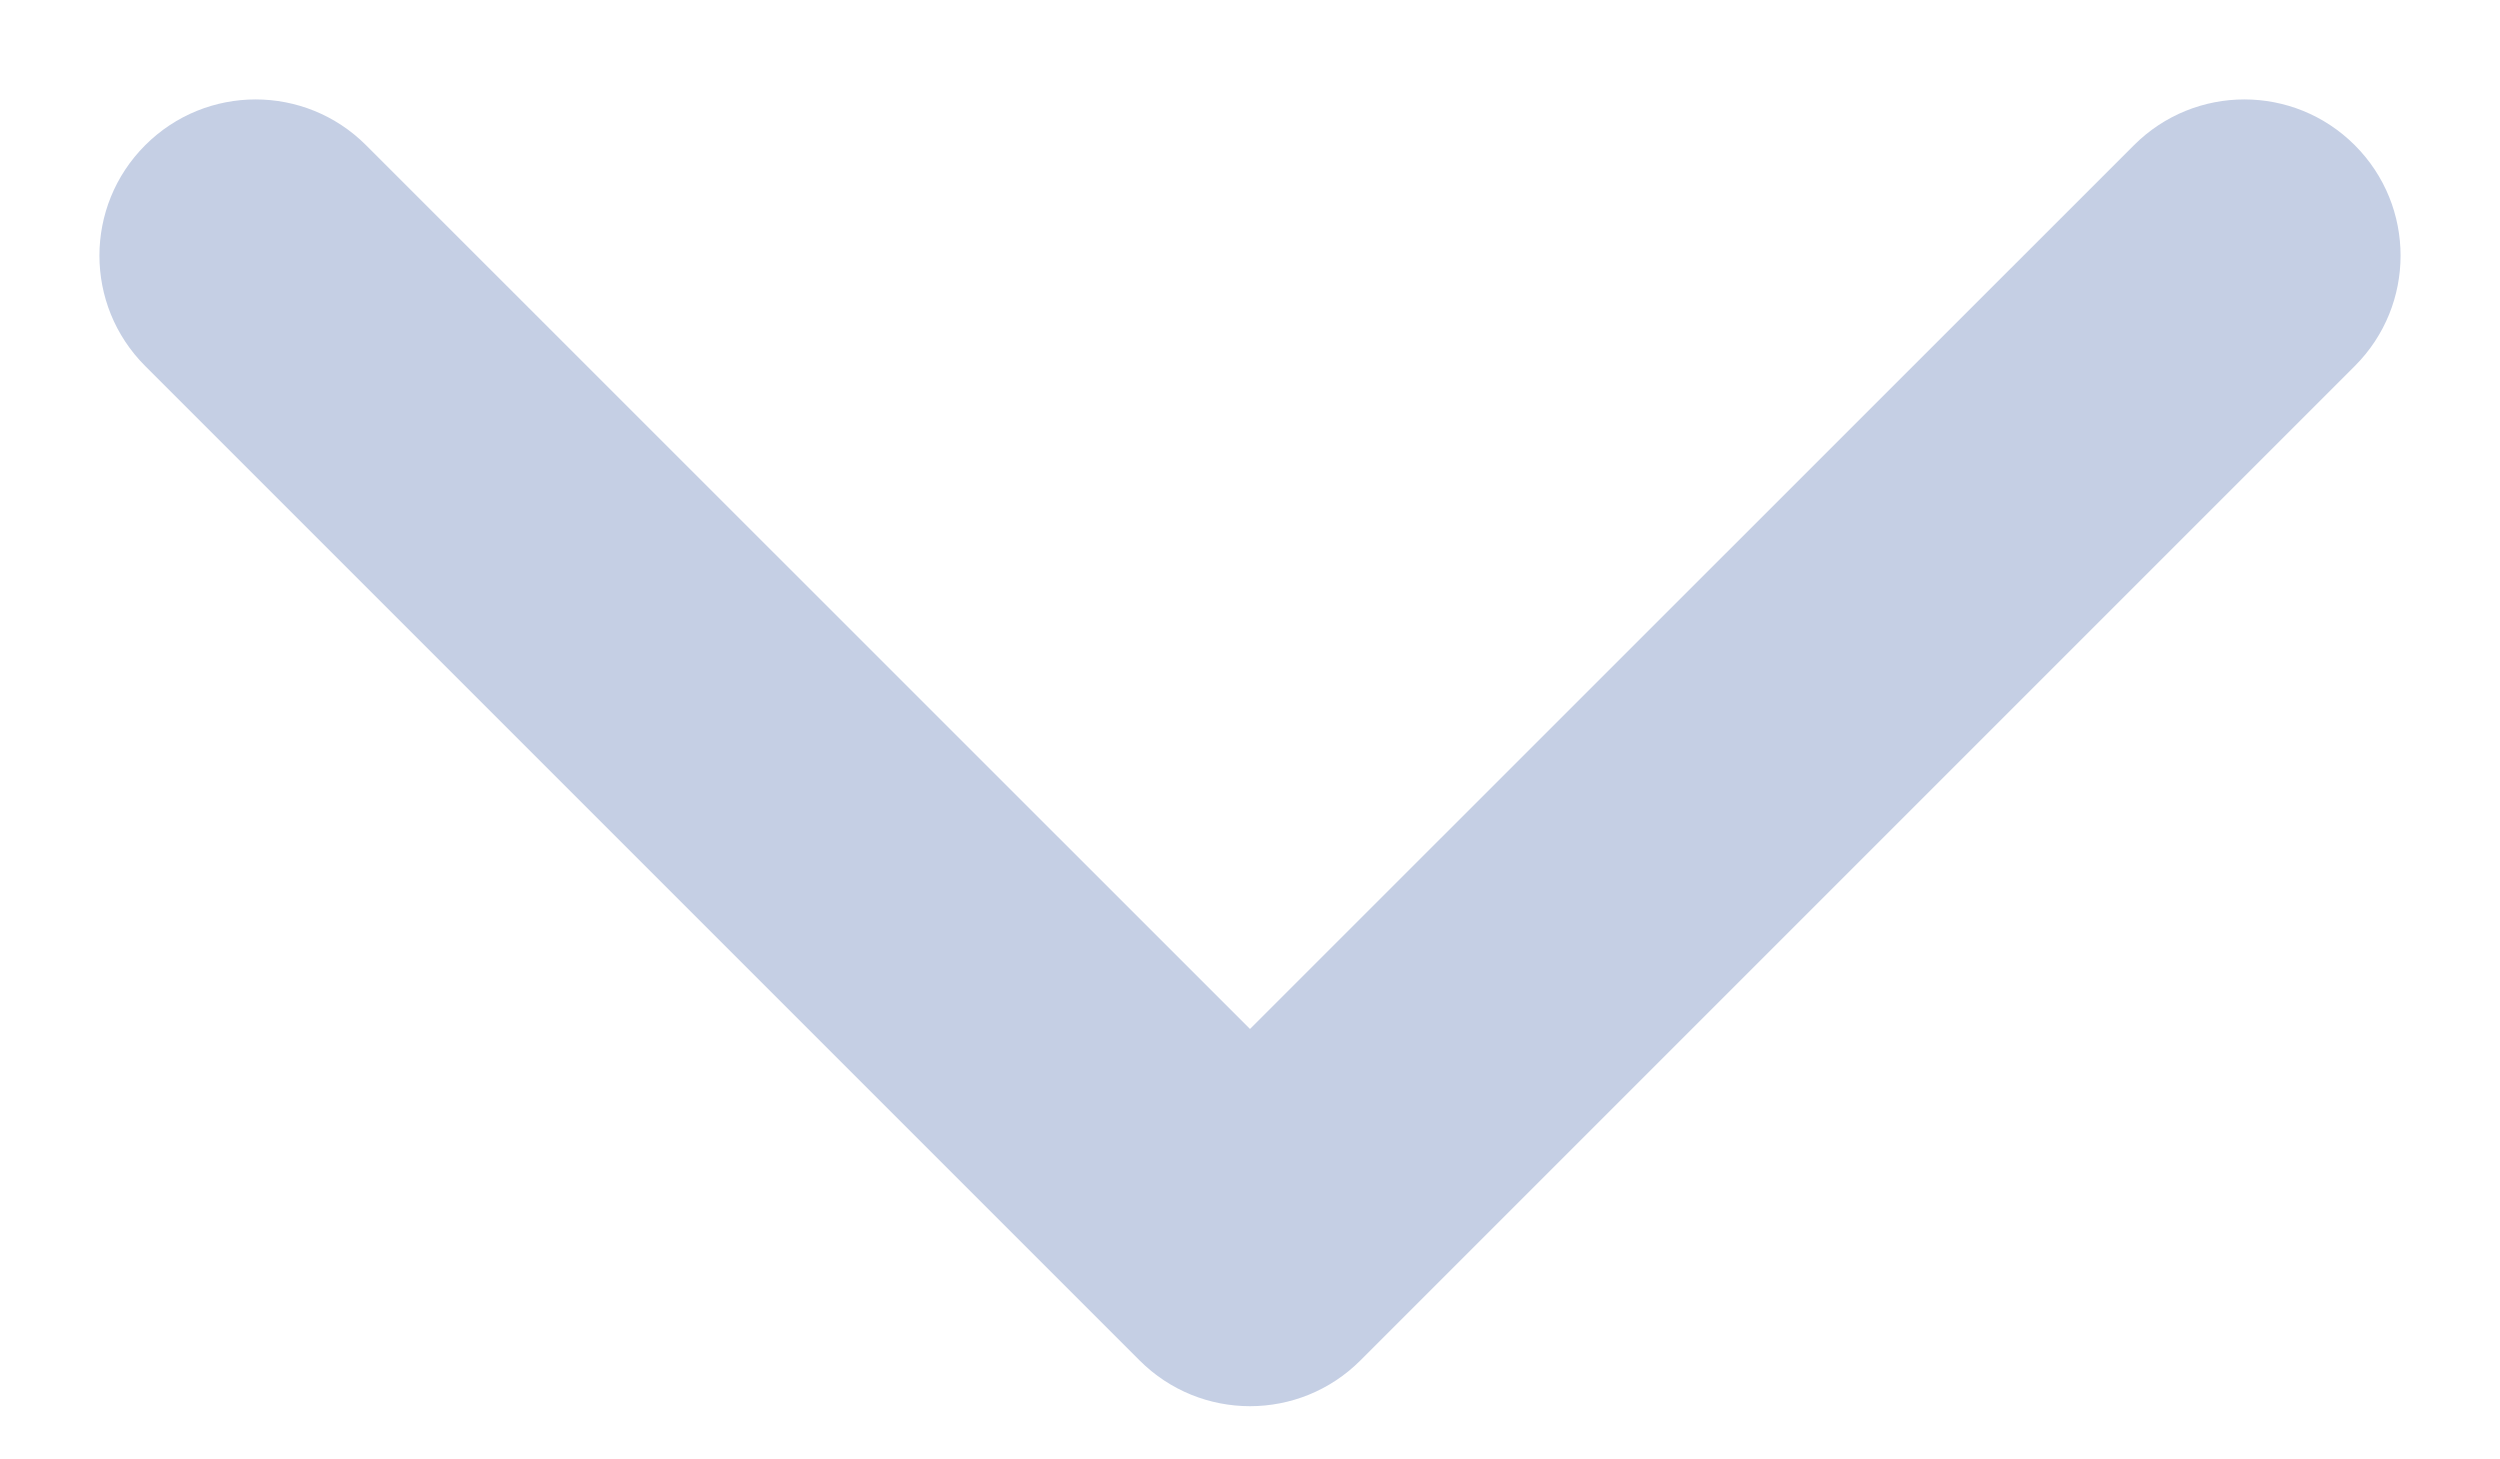
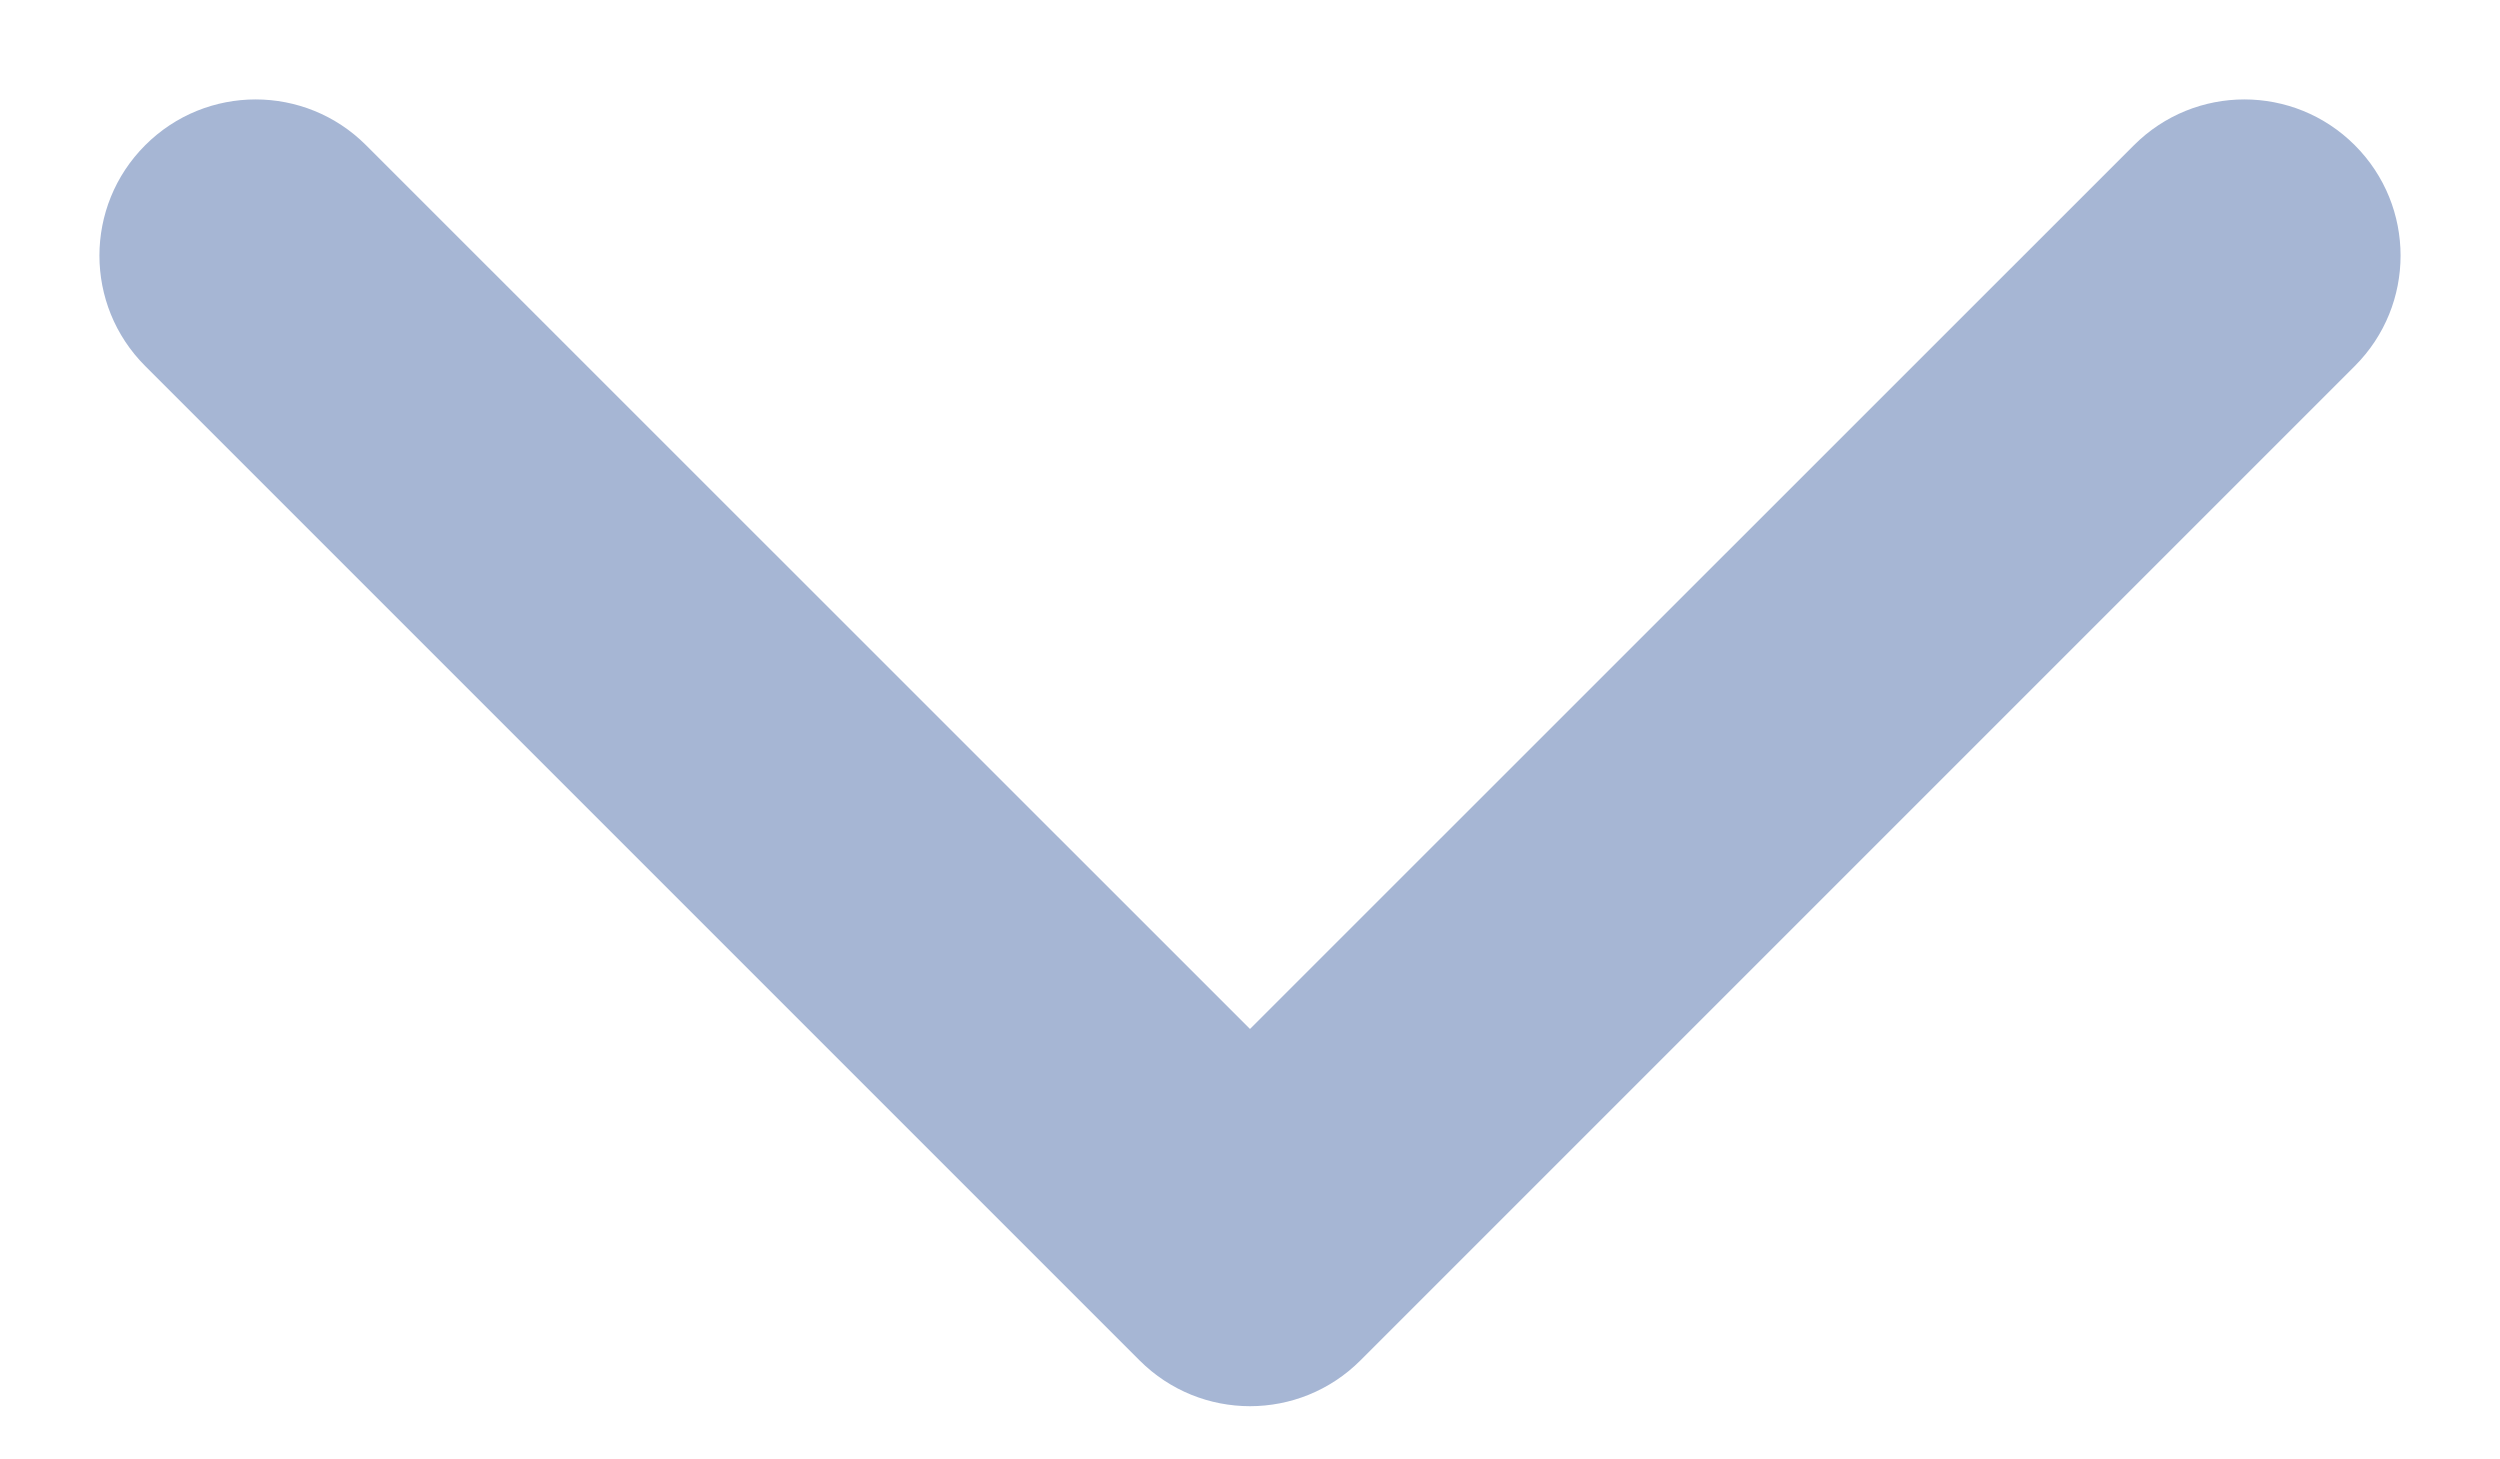
<svg xmlns="http://www.w3.org/2000/svg" width="12" height="7" viewBox="0 0 12 7" fill="none">
-   <path d="M5.47 6.53C5.763 6.823 6.237 6.823 6.53 6.53L11.303 1.757C11.596 1.464 11.596 0.99 11.303 0.697C11.01 0.404 10.536 0.404 10.243 0.697L6 4.939L1.757 0.697C1.464 0.404 0.99 0.404 0.697 0.697C0.404 0.99 0.404 1.464 0.697 1.757L5.47 6.53ZM5.25 5L5.25 6L6.75 6L6.75 5L5.25 5Z" fill="#C5CFE4" />
+   <path d="M5.47 6.53C5.763 6.823 6.237 6.823 6.53 6.53L11.303 1.757C11.596 1.464 11.596 0.99 11.303 0.697C11.01 0.404 10.536 0.404 10.243 0.697L6 4.939L1.757 0.697C1.464 0.404 0.99 0.404 0.697 0.697C0.404 0.99 0.404 1.464 0.697 1.757L5.47 6.53ZM5.25 5L5.25 6L6.75 6L6.75 5L5.25 5Z" fill="#A6B6D4" />
</svg>
